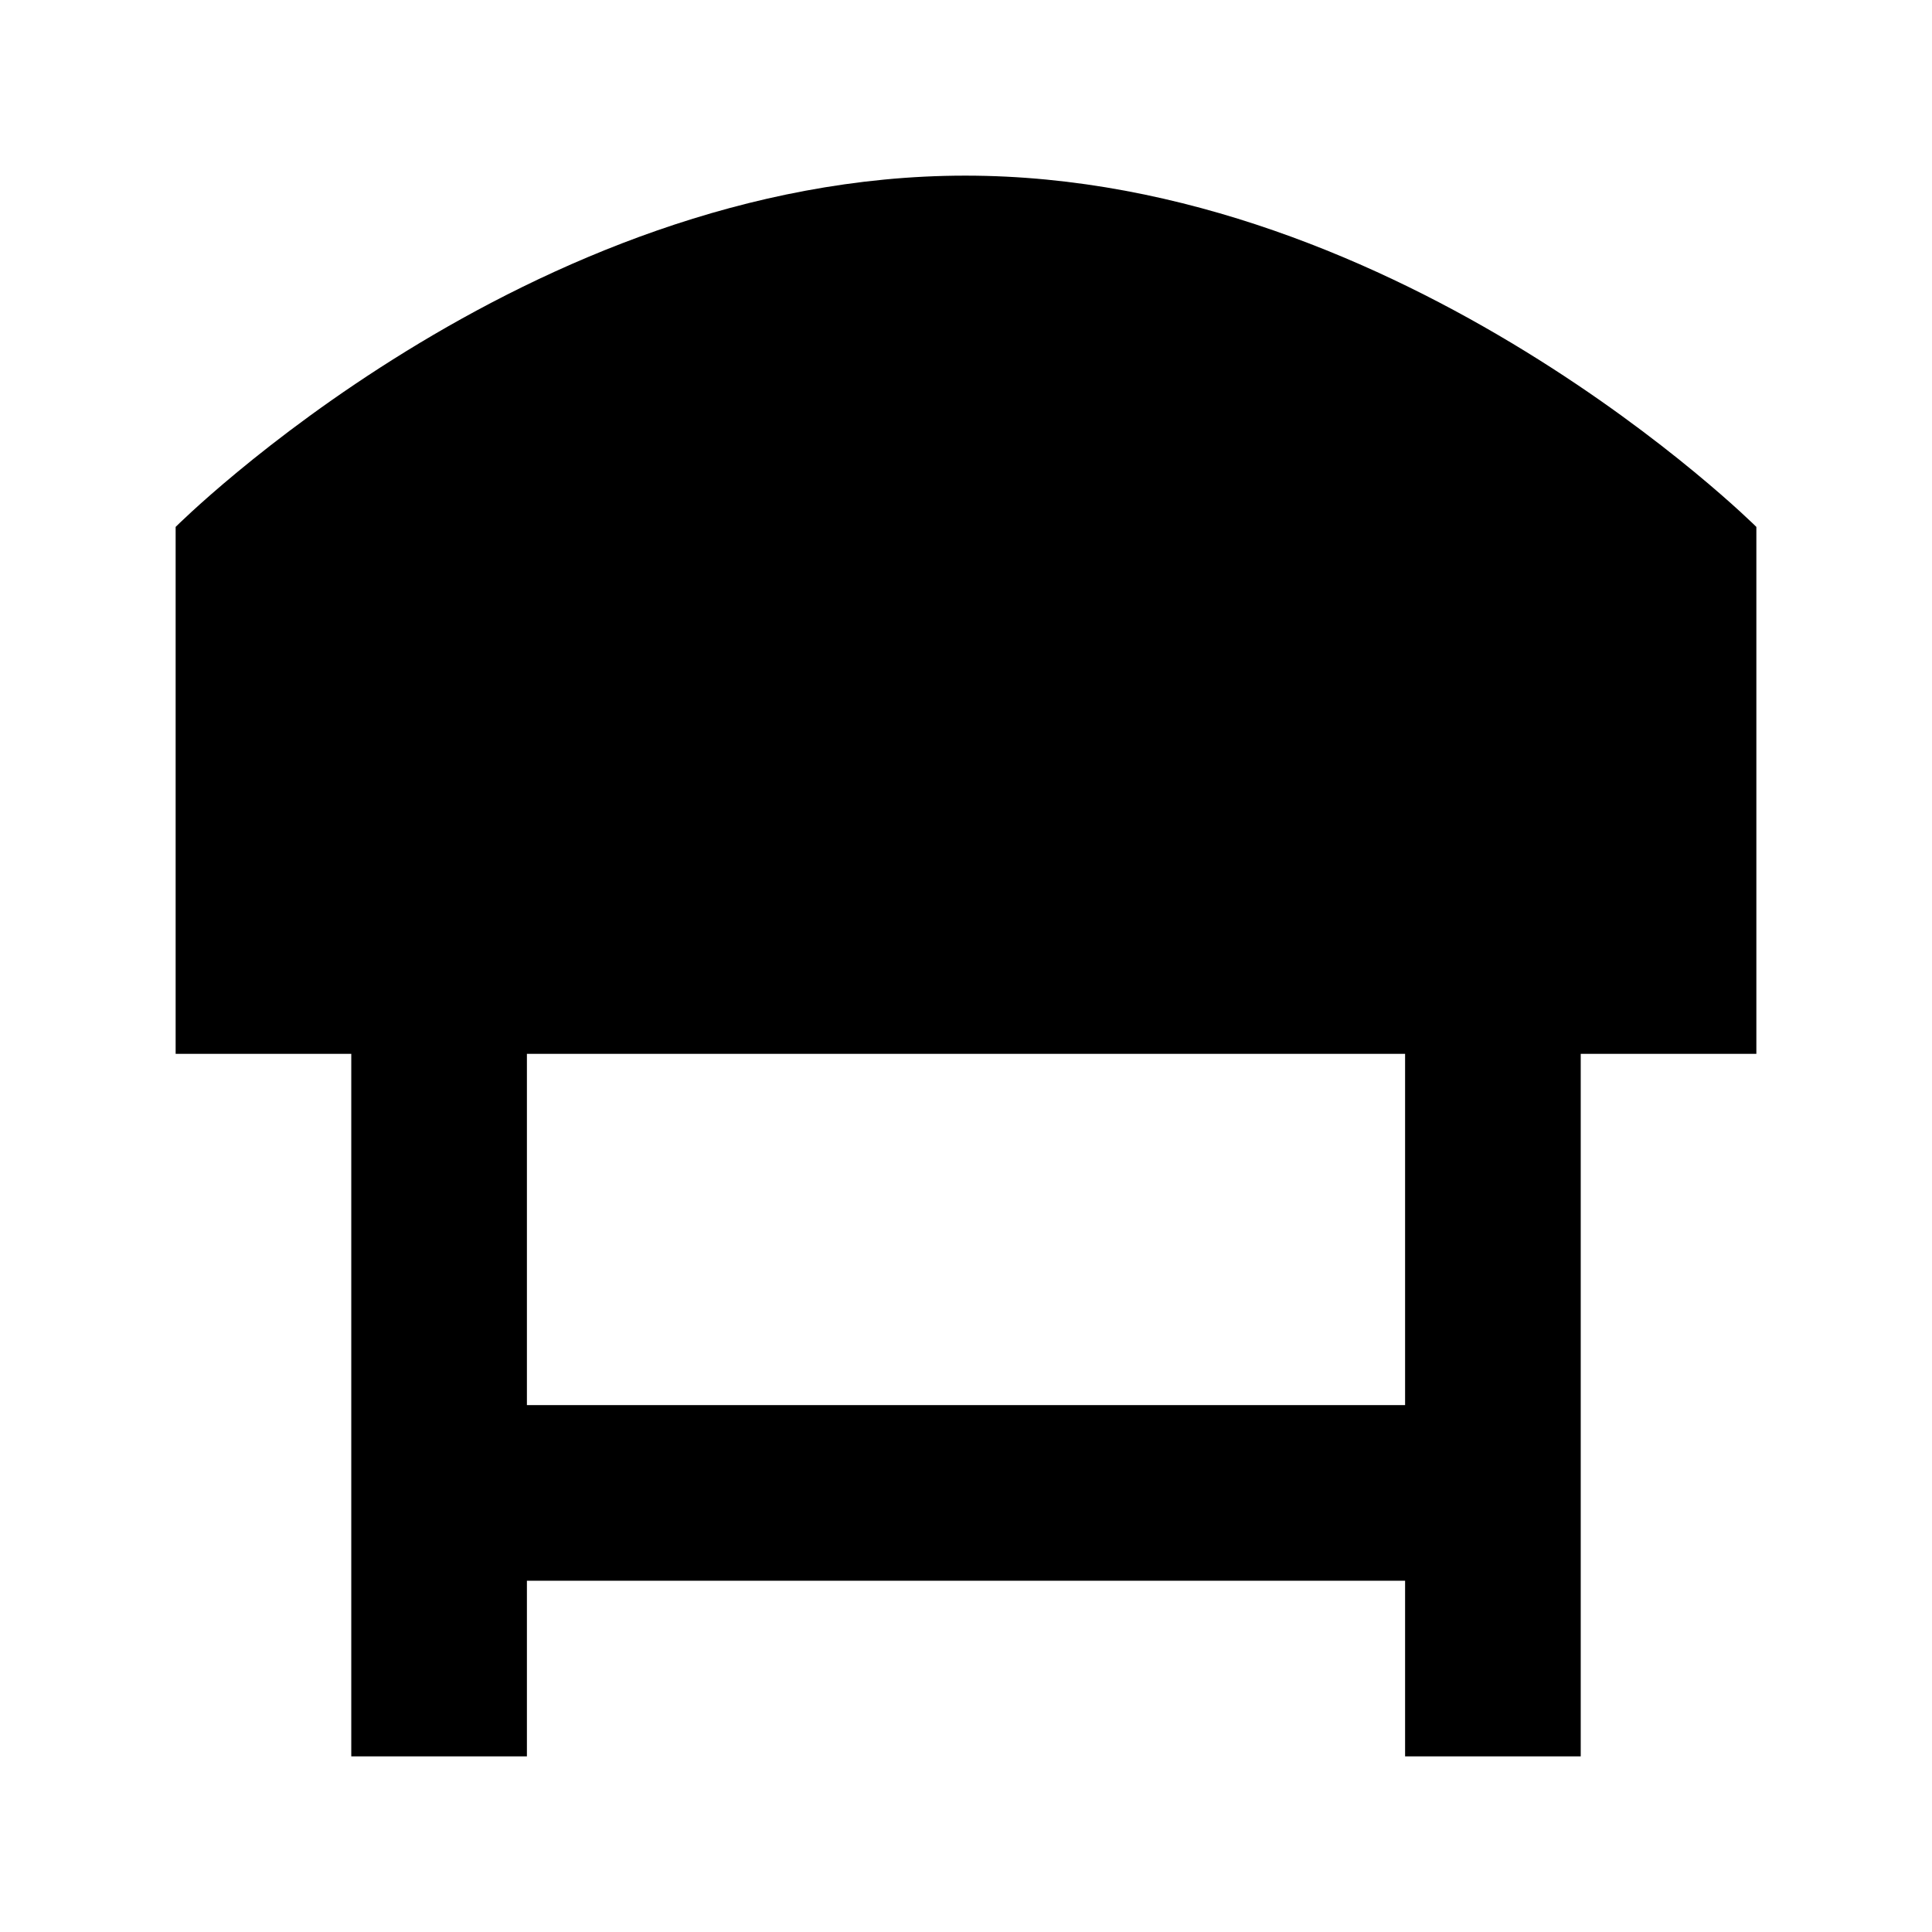
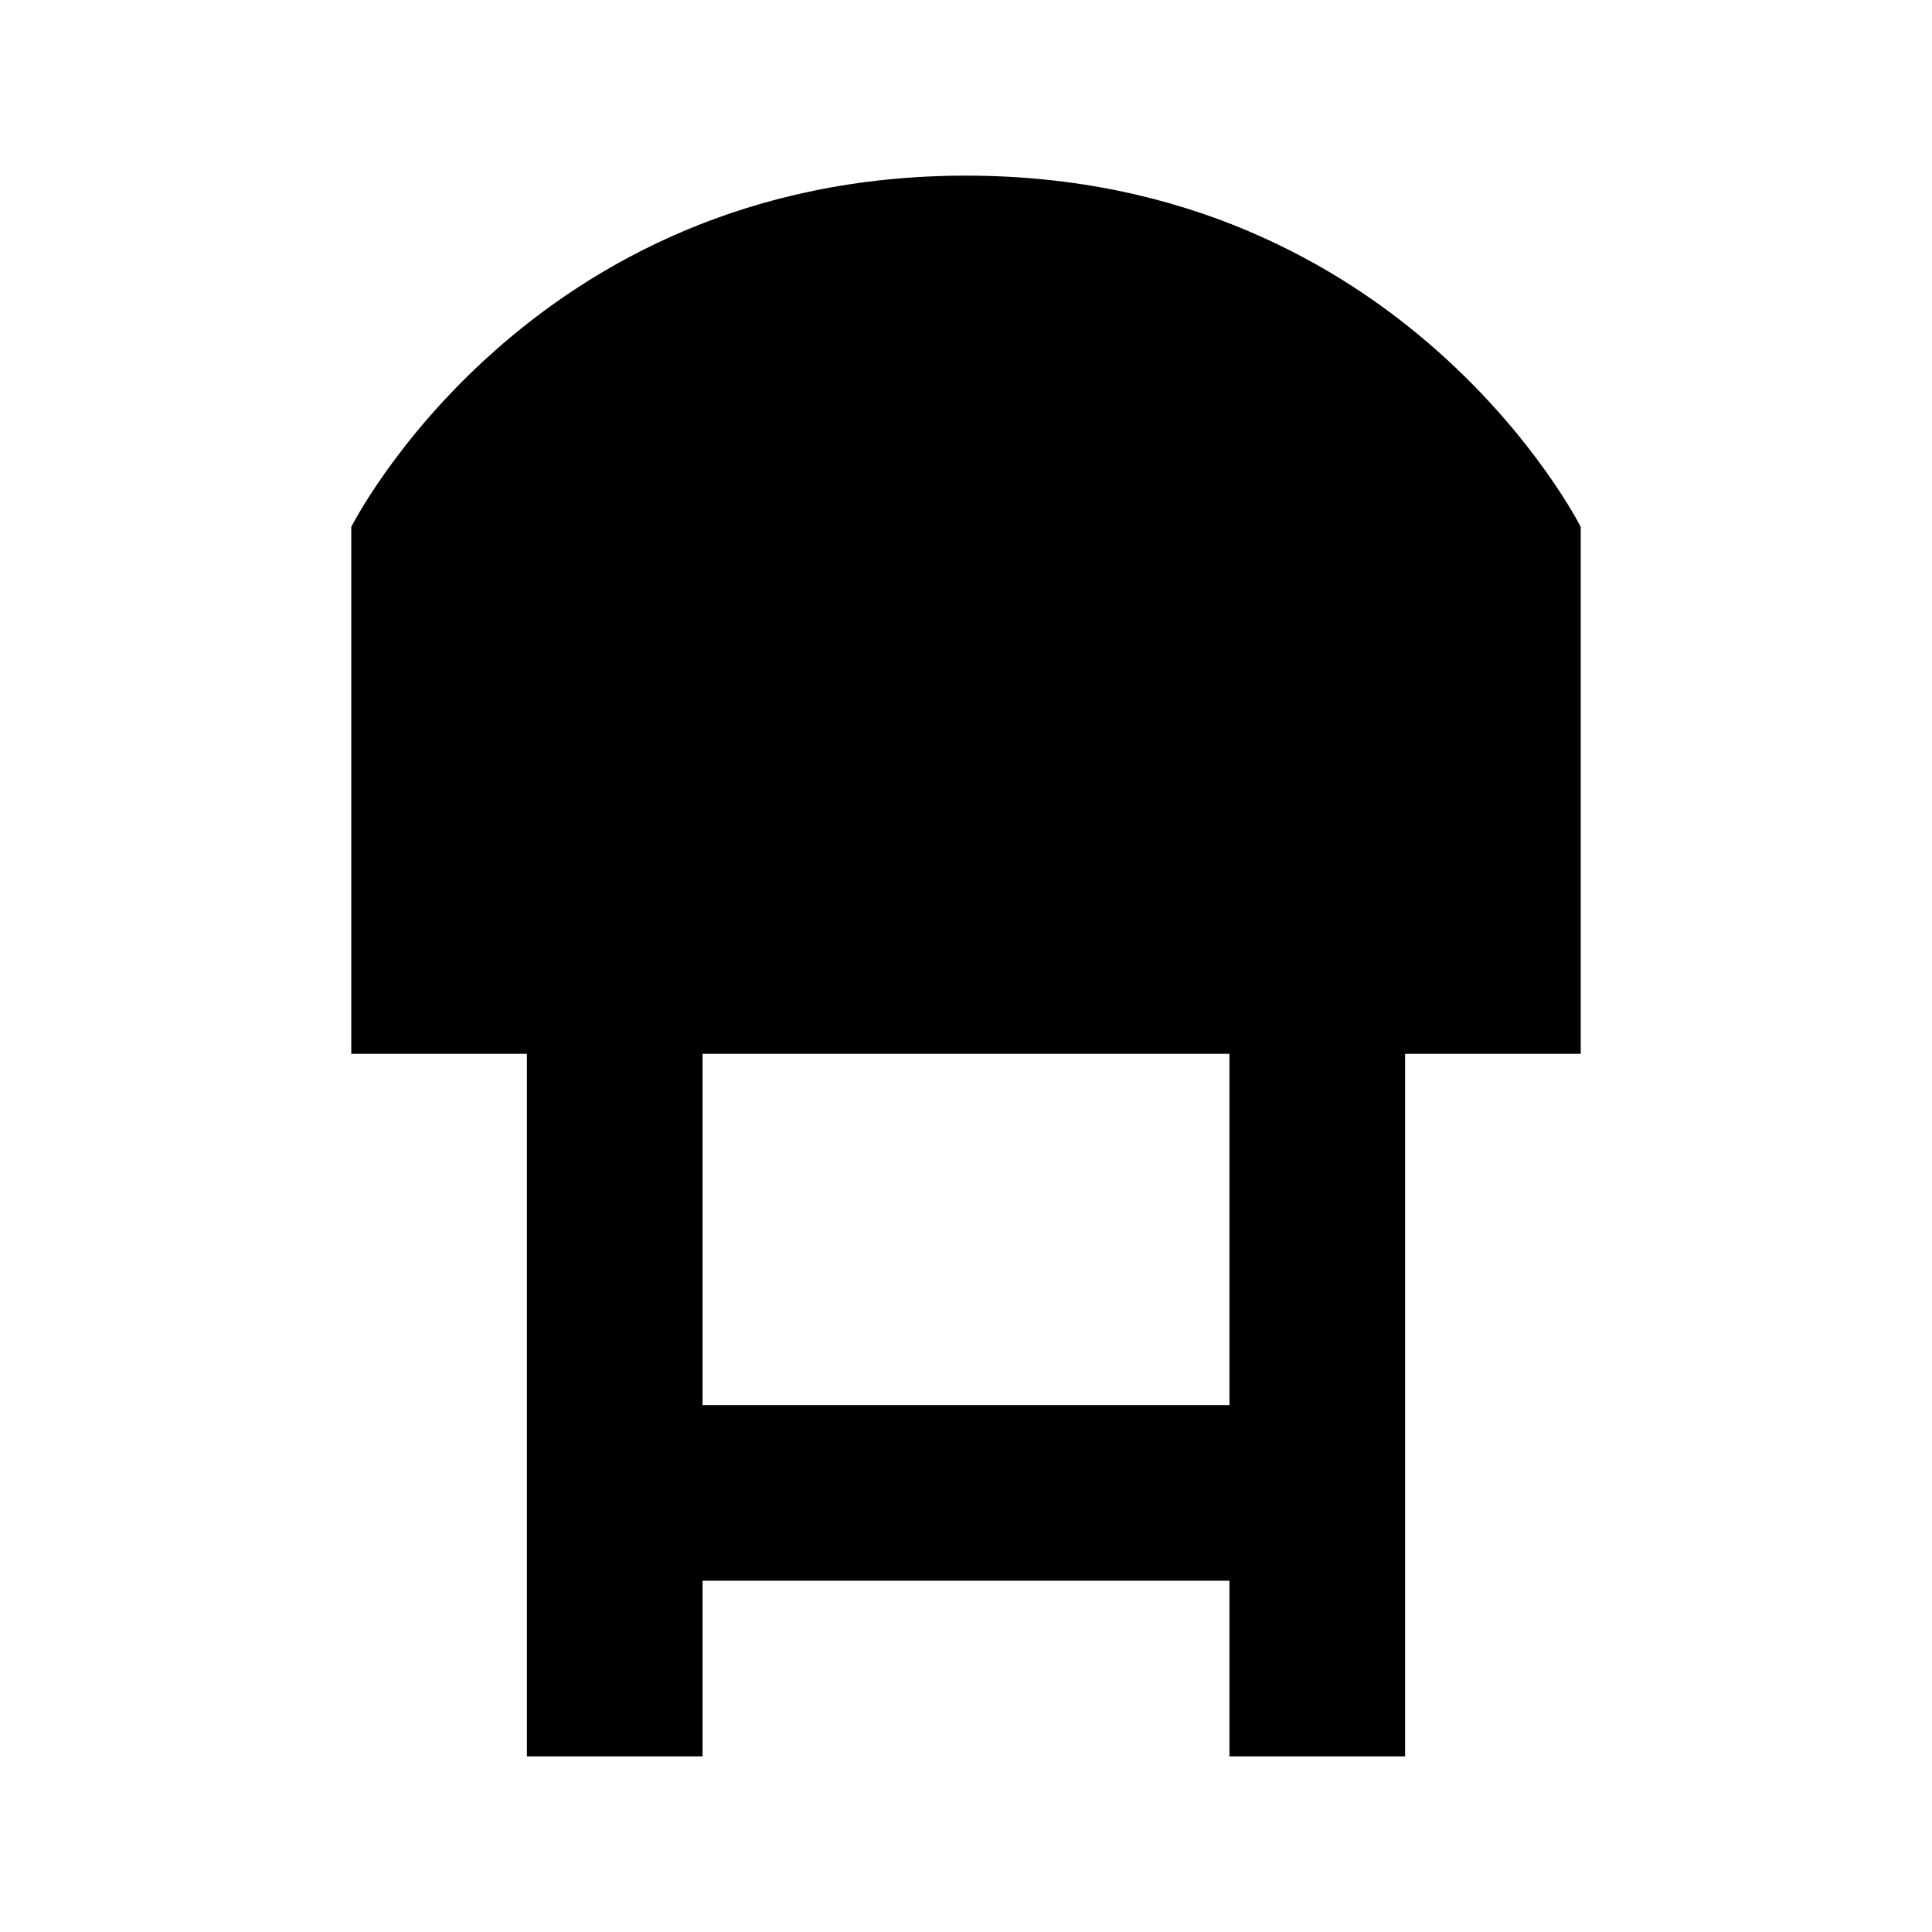
<svg xmlns="http://www.w3.org/2000/svg" version="1.1" id="Layer_1" x="0px" y="0px" width="11" height="11" viewBox="0 0 11 11" xml:space="preserve">
  <defs id="defs7" />
-   <path style="fill:#000000" d="M 5.496,1 C 3,1 1,3 1,3 l 0,3 1,0 0,4 1,0 0,-1 5,0 0,1 1,0 0,-4 1,0 0,-3 C 10,3 7.992,1 5.496,1 Z M 3,6 8,6 8,8 3,8 Z" id="path4735" />
+   <path style="fill:#000000" d="M 5.5,1 C 3.004,1 2,3 2,3 l 0,3 1,0 0,4 1,0 0,-1 3,0 0,1 1,0 L 8,6 9,6 9,3 C 9,3 7.996,1 5.5,1 Z M 4,6 7,6 7,8 4,8 Z" id="path4735" />
</svg>
